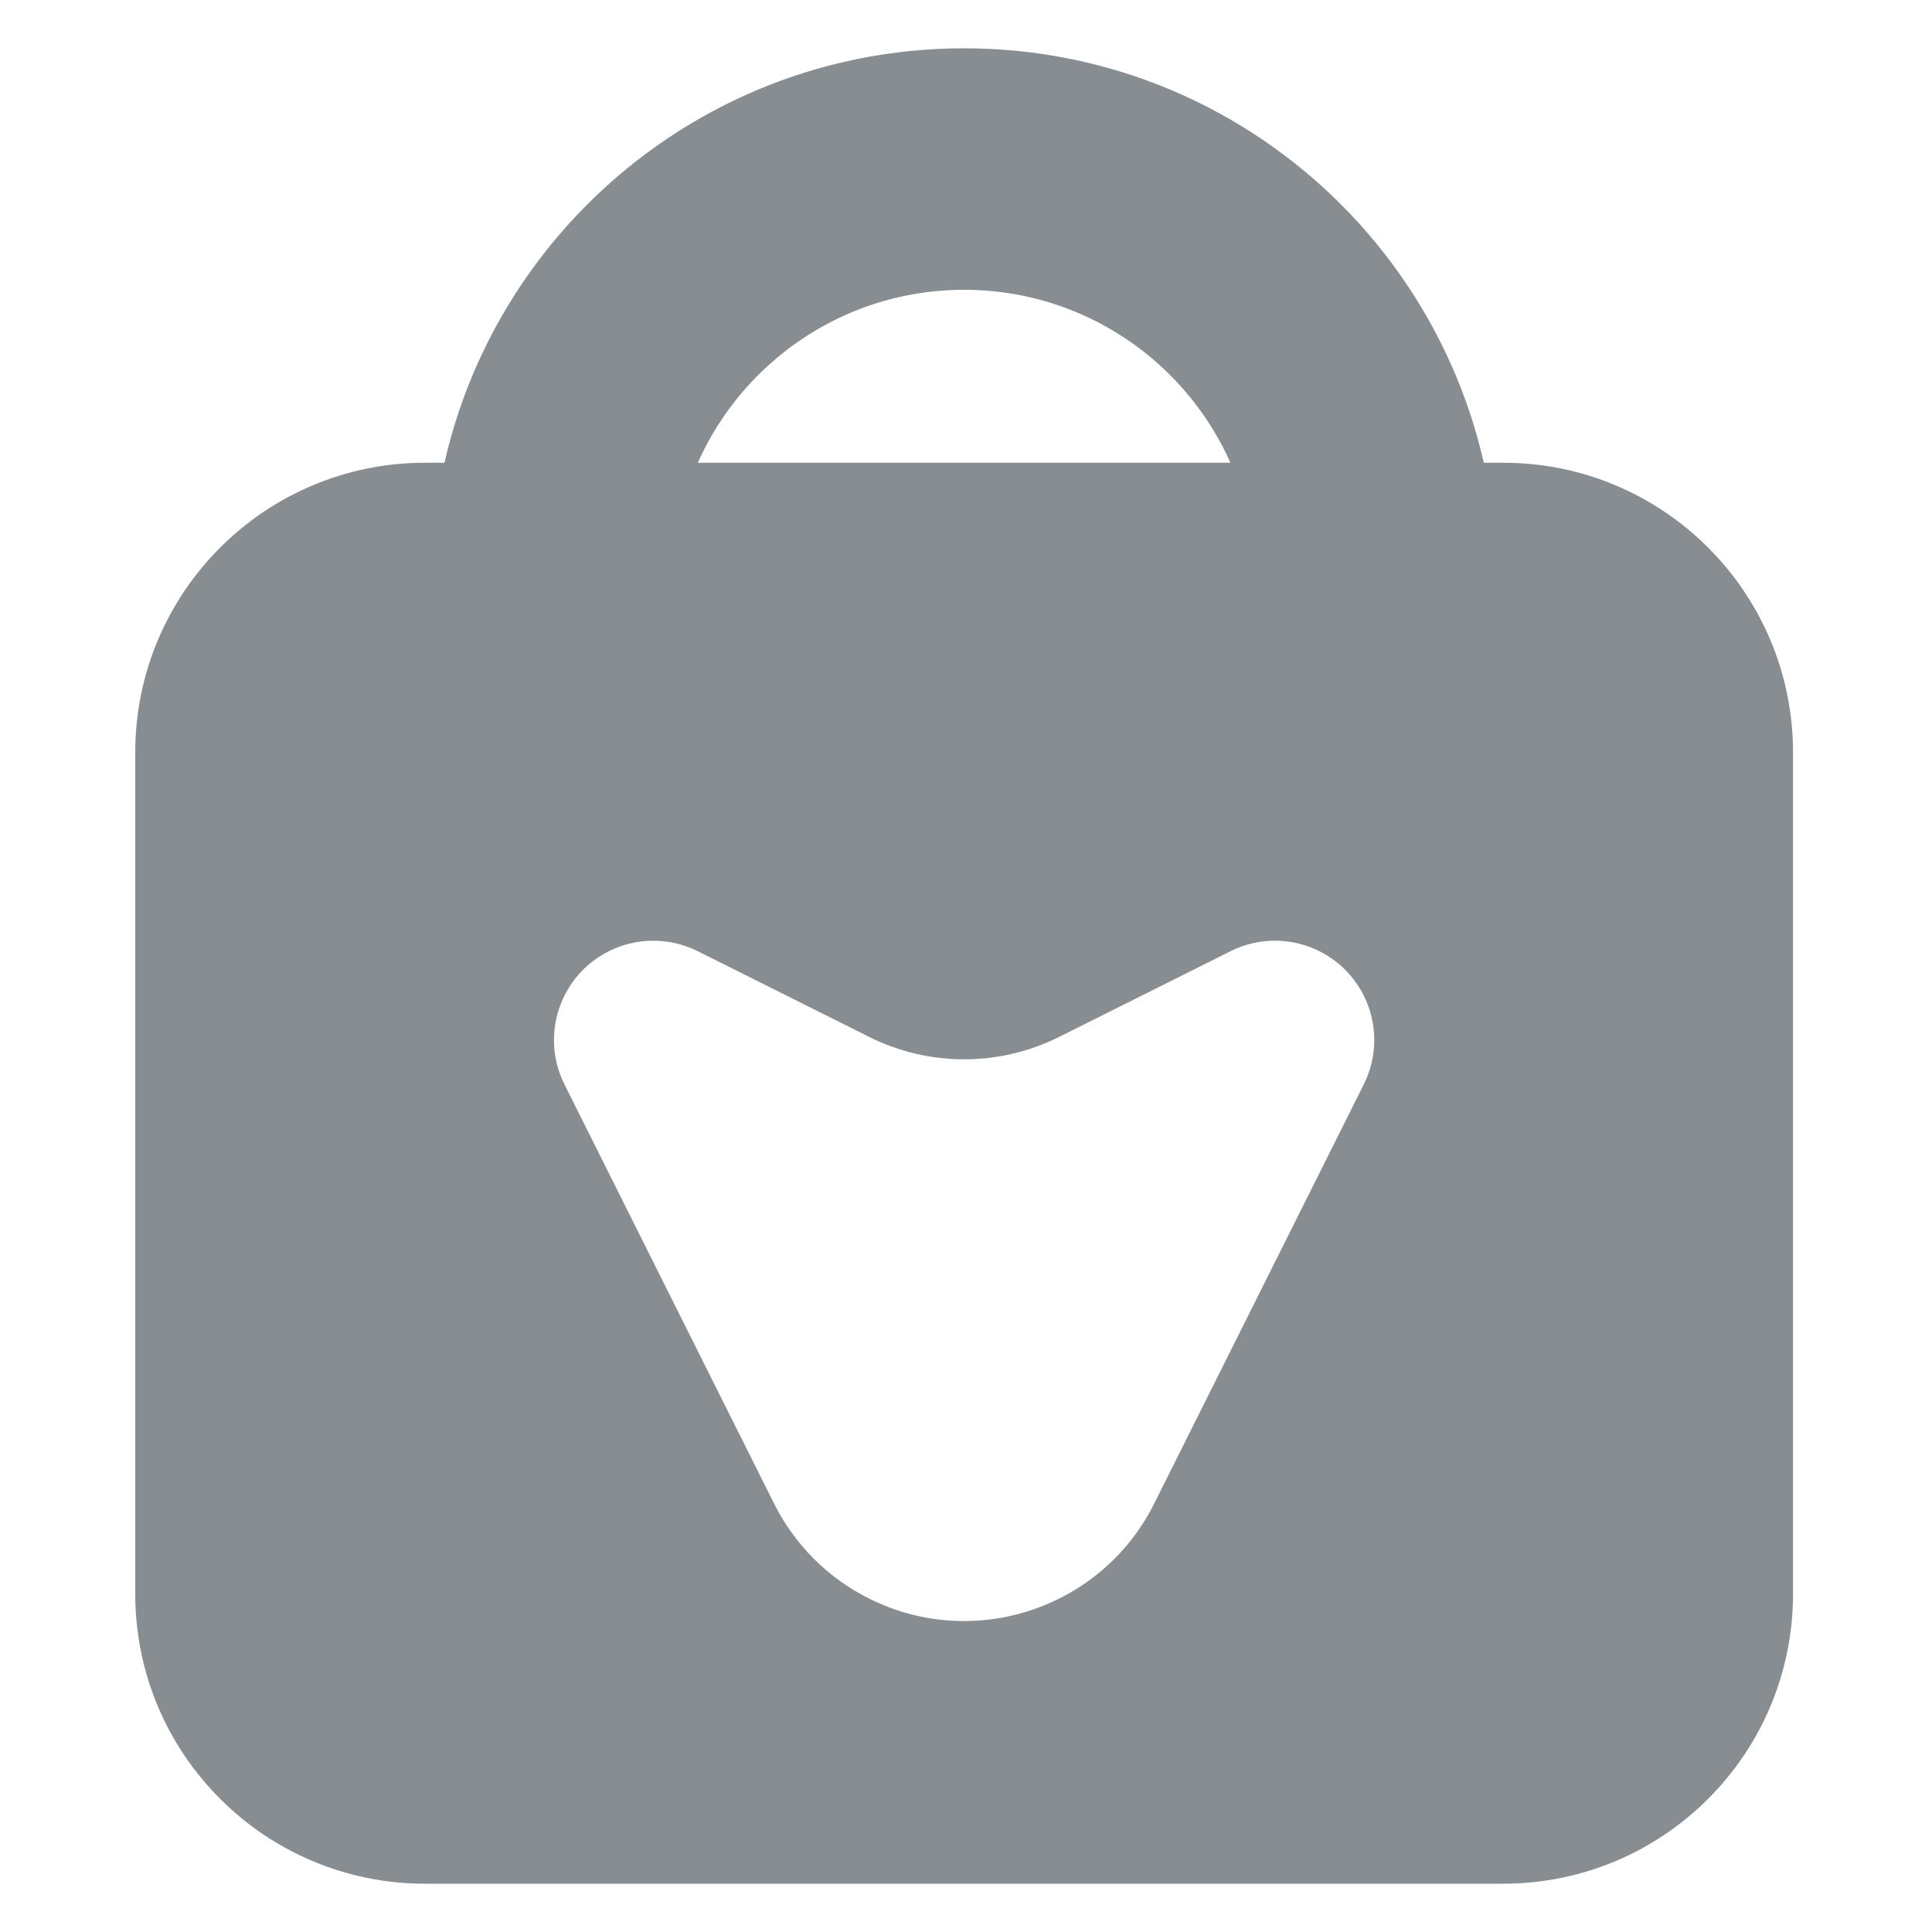
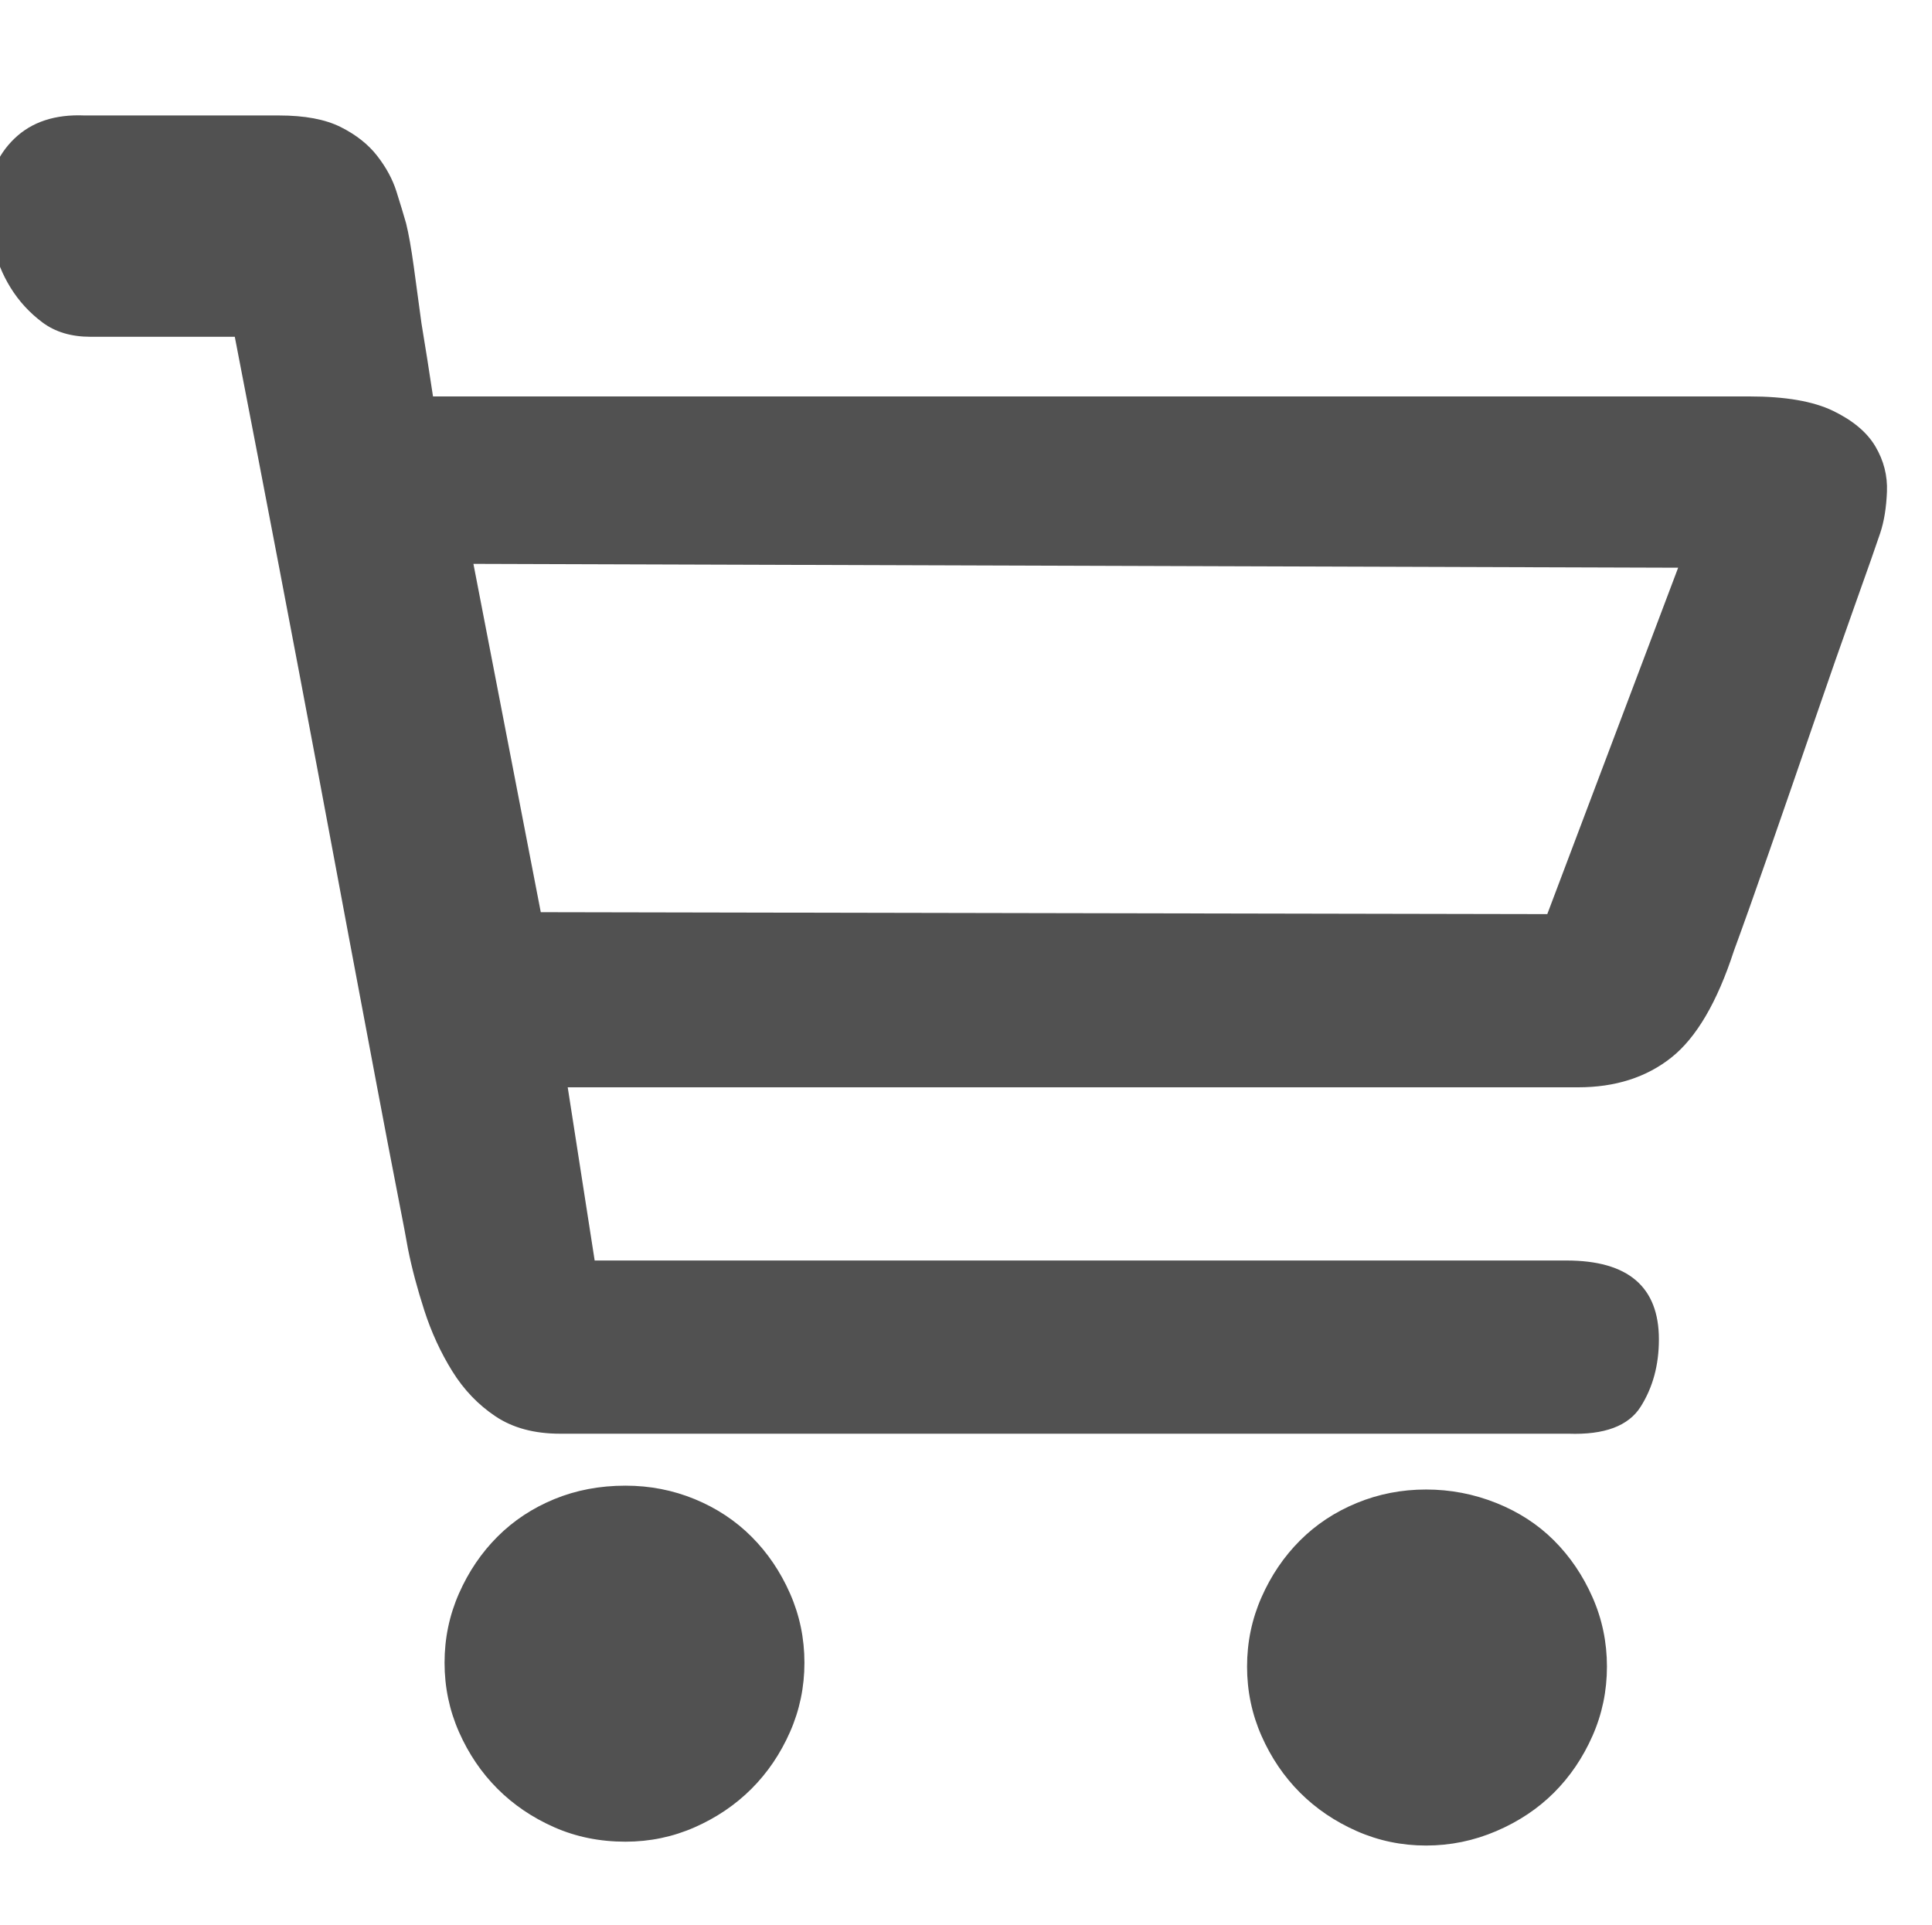
- <svg xmlns="http://www.w3.org/2000/svg" t="1638282188252" class="icon" viewBox="0 0 1024 1024" version="1.1" p-id="1143" width="200" height="200">
+ <svg xmlns="http://www.w3.org/2000/svg" t="1648368051015" class="icon" viewBox="0 0 1028 1024" version="1.1" p-id="5979" width="200.781" height="200">
  <defs>
-     <style type="text/css" />
+     <style type="text/css">@font-face { font-family: feedback-iconfont; src: url("//at.alicdn.com/t/font_1031158_u69w8yhxdu.woff2?t=1630033759944") format("woff2"), url("//at.alicdn.com/t/font_1031158_u69w8yhxdu.woff?t=1630033759944") format("woff"), url("//at.alicdn.com/t/font_1031158_u69w8yhxdu.ttf?t=1630033759944") format("truetype"); }
+ </style>
  </defs>
-   <path d="M796.739 245.263c84.828 0 153.6 68.772 153.6 153.6V844.8c0 84.833-68.772 153.6-153.6 153.6H225.28c-84.833 0-153.6-68.767-153.6-153.6V398.863c0-84.828 68.767-153.6 153.6-153.6h571.459z m-73.912 282.429c-12.995-25.999-44.605-36.536-70.605-23.537l-90.839 45.414a112.64 112.64 0 0 1-100.746 0l-90.839-45.414a52.628 52.628 0 0 0-47.073 0c-25.994 12.995-36.531 44.611-23.537 70.605l111.073 222.141a112.64 112.64 0 0 0 50.376 50.376c55.639 27.822 123.3 5.268 151.122-50.376l111.068-222.141a52.628 52.628 0 0 0 0-47.068z" fill="#878D91" p-id="1144" />
-   <path d="M511.007 25.6c155.981 0 282.429 126.449 282.429 282.424 0 155.981-564.854 155.981-564.854 0C228.582 152.049 355.031 25.6 511.007 25.6z m0 128c-73.344 0-134.748 51.133-150.502 119.7l-0.44 1.971 1.004 0.374c35.133 12.938 88.781 21.007 146.115 21.35l3.825 0.015c57.487 0 111.621-7.788 147.574-20.511l2.371-0.855 0.998-0.374-0.435-1.971c-15.57-67.768-75.735-118.508-147.953-119.68L511.007 153.6z" fill="#878D91" p-id="1145" />
+   <path d="M332.8 790.528q19.456 0 36.864 7.168t30.208 19.968 20.48 30.208 7.68 36.864-7.68 36.864-20.48 30.208-30.208 20.48-36.864 7.68q-20.48 0-37.888-7.68t-30.208-20.48-20.48-30.208-7.68-36.864 7.68-36.864 20.48-30.208 30.208-19.968 37.888-7.168zM758.784 792.576q19.456 0 37.376 7.168t30.72 19.968 20.48 30.208 7.68 36.864-7.68 36.864-20.48 30.208-30.72 20.48-37.376 7.68-36.864-7.68-30.208-20.48-20.48-30.208-7.68-36.864 7.68-36.864 20.48-30.208 30.208-19.968 36.864-7.168zM930.816 210.944q28.672 0 44.544 7.68t22.528 18.944 6.144 24.064-3.584 22.016-13.312 37.888-22.016 62.976-23.552 68.096-18.944 53.248q-13.312 40.96-33.28 56.832t-49.664 15.872l-35.84 0-65.536 0-86.016 0-96.256 0-253.952 0 14.336 92.16 517.12 0q49.152 0 49.152 41.984 0 20.48-9.728 35.84t-38.4 14.336l-49.152 0-94.208 0-118.784 0-119.808 0-99.328 0-55.296 0q-20.48 0-34.304-9.216t-23.04-24.064-14.848-32.256-8.704-32.768q-1.024-6.144-5.632-29.696t-11.264-58.88-14.848-78.848-16.384-87.552q-19.456-103.424-44.032-230.4l-76.8 0q-15.36 0-25.6-7.68t-16.896-18.432-9.216-23.04-2.56-22.528q0-20.48 13.824-33.792t37.376-12.288l103.424 0q20.48 0 32.768 6.144t19.456 15.36 10.24 18.944 5.12 16.896q2.048 8.192 4.096 23.04t4.096 30.208q3.072 18.432 6.144 38.912l700.416 0zM892.928 302.08l-641.024-2.048 35.84 185.344 535.552 1.024z" p-id="5980" fill="#515151" />
</svg>
